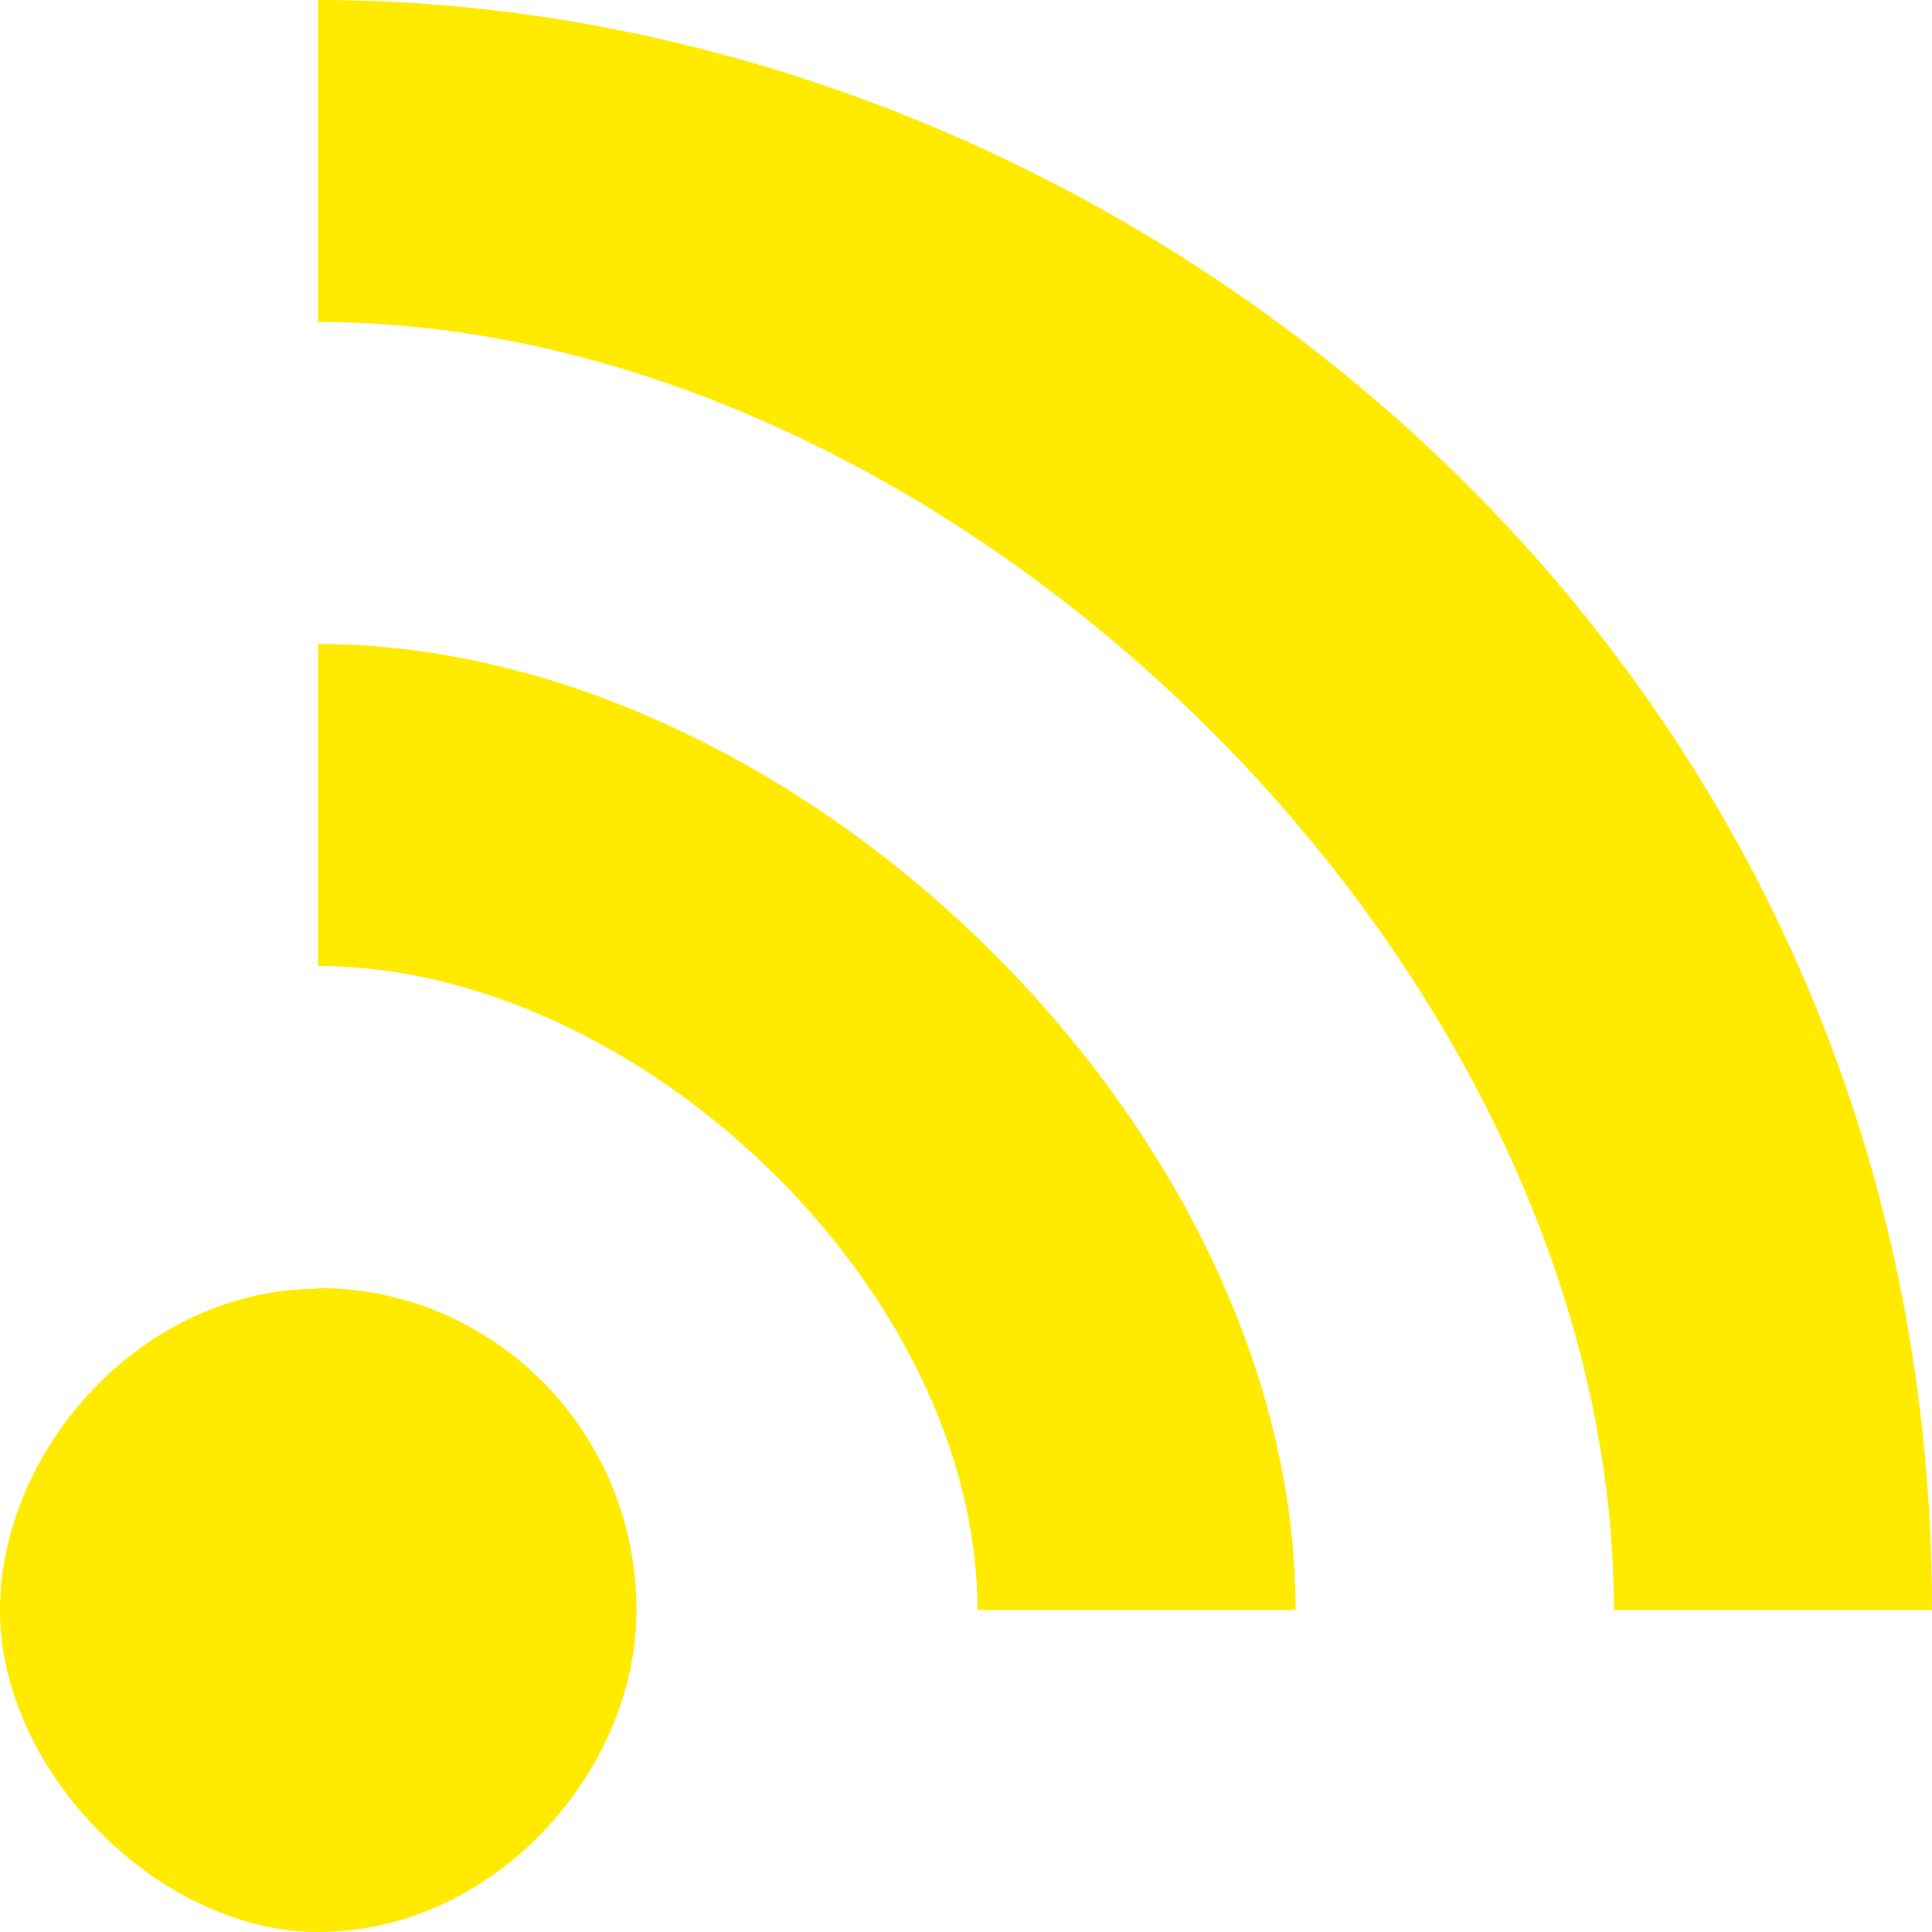
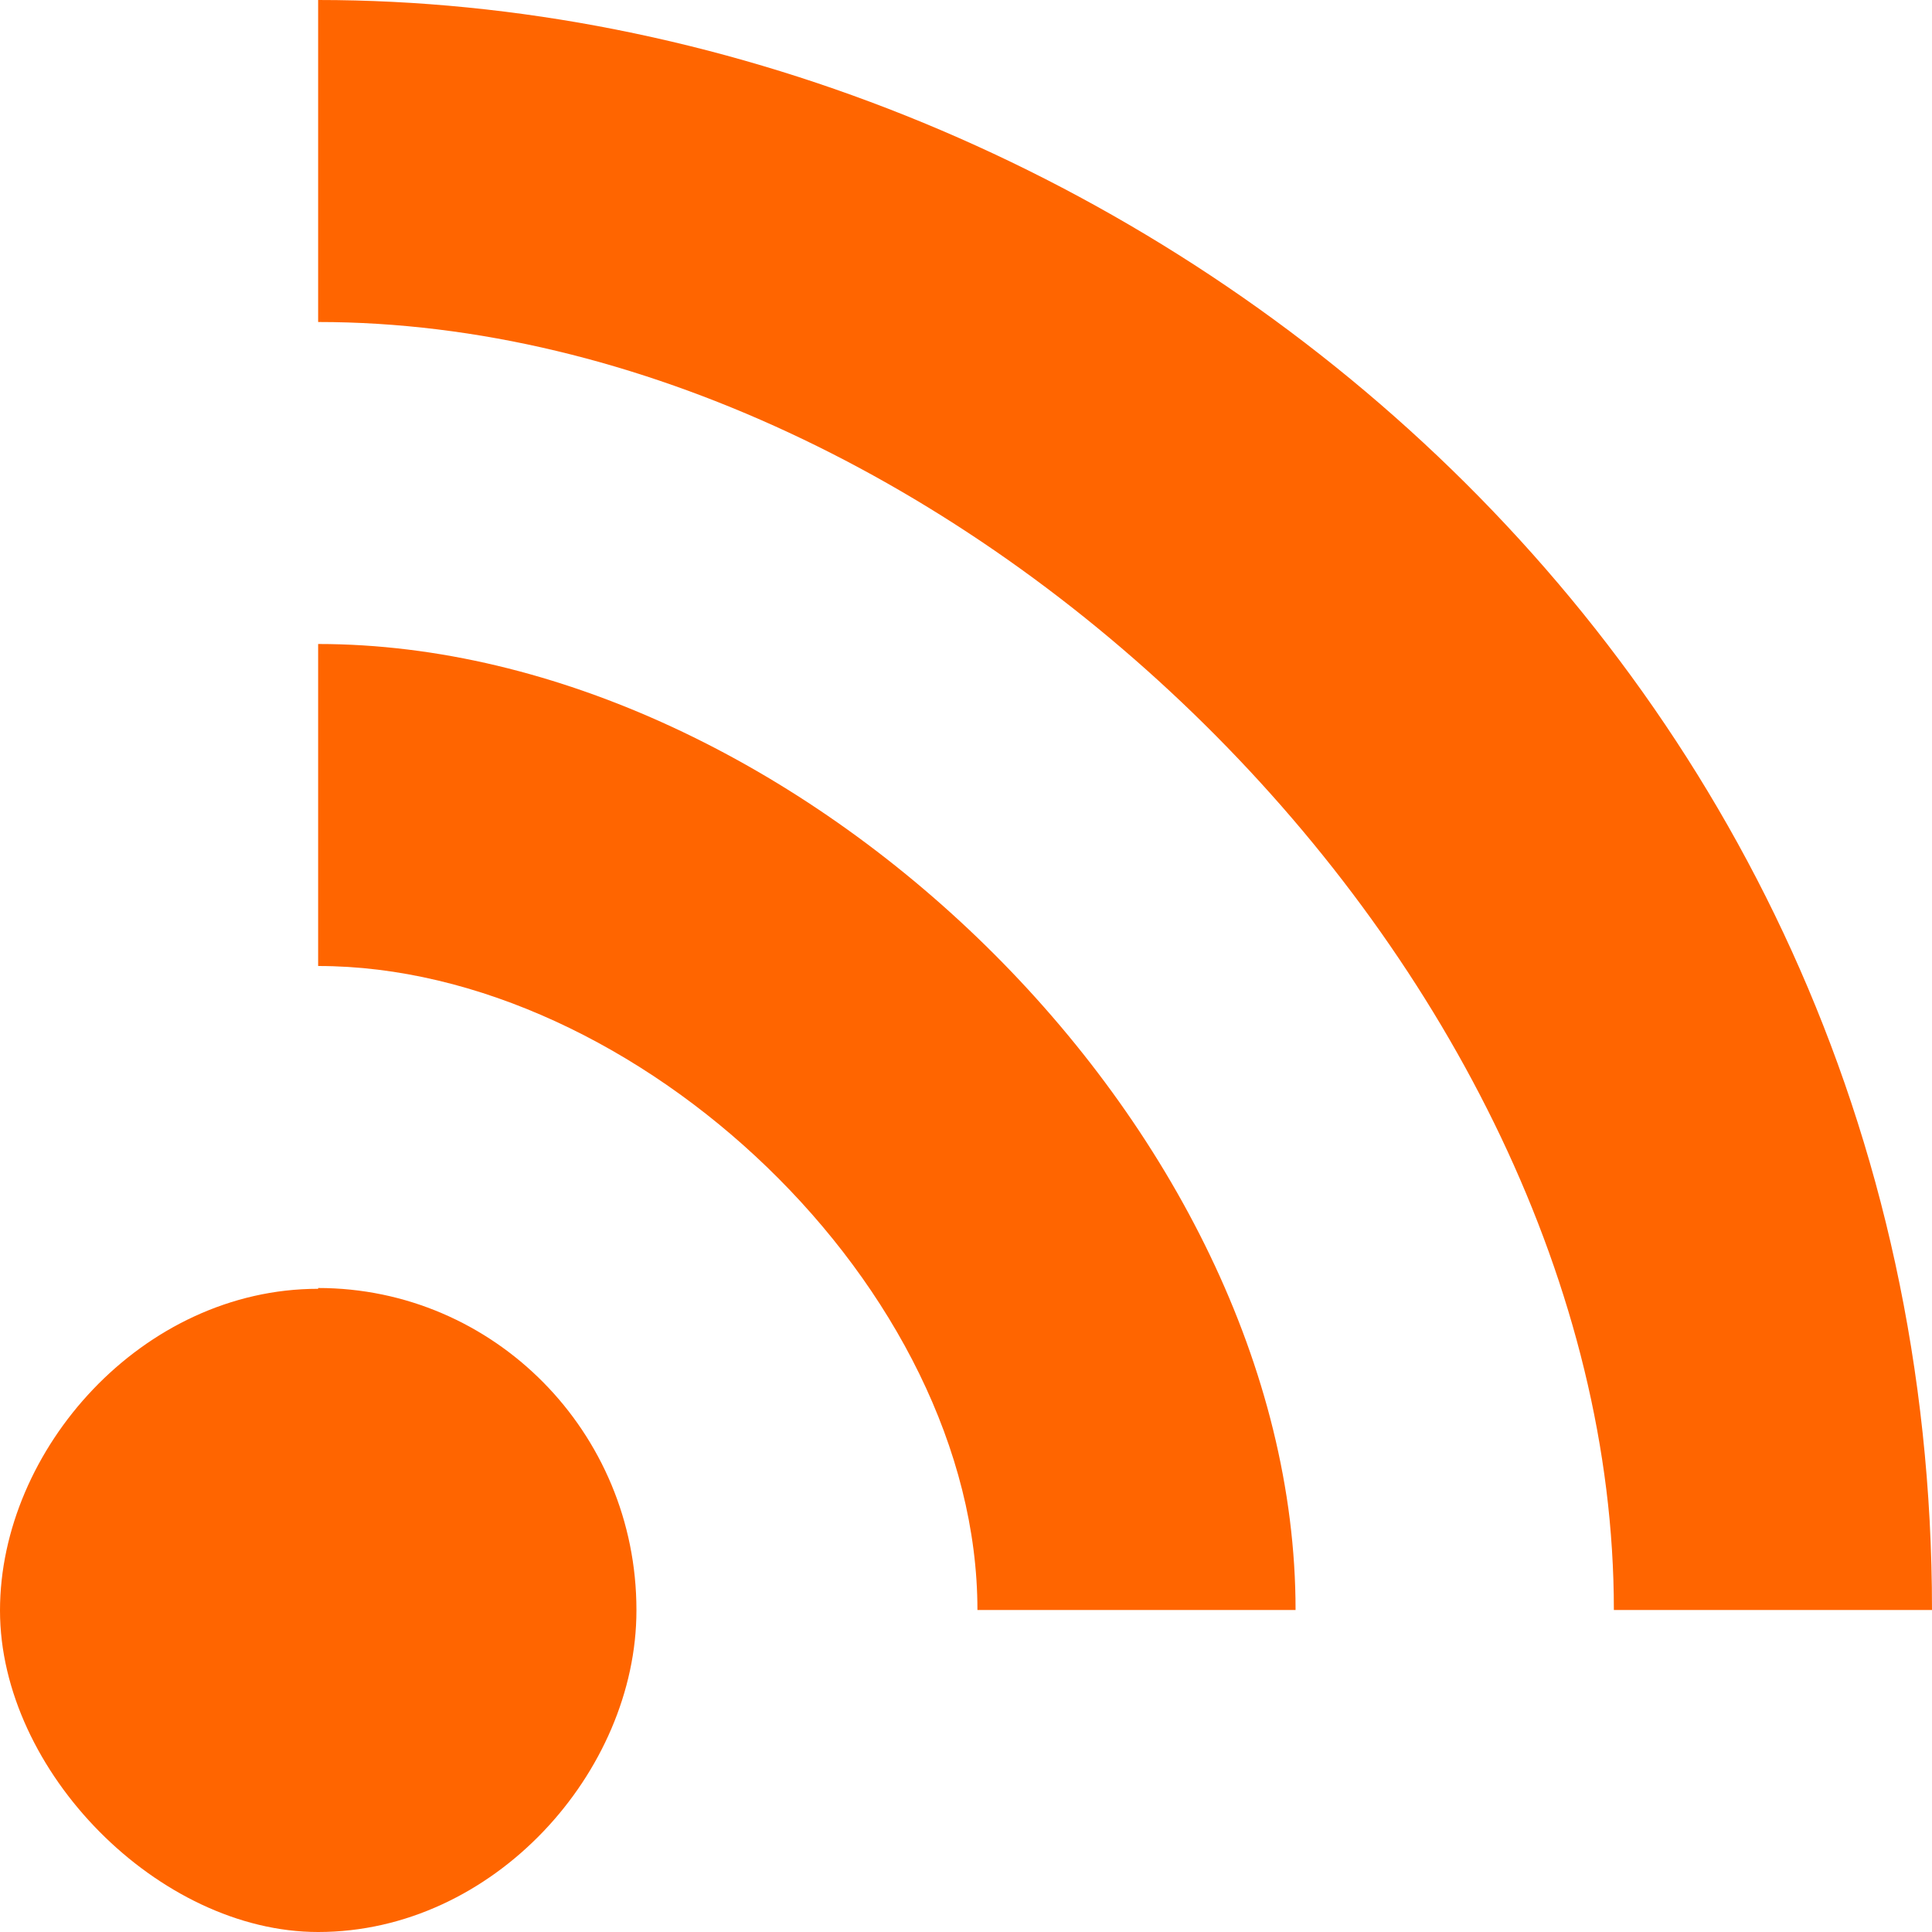
- <svg xmlns="http://www.w3.org/2000/svg" width="188px" height="188px" viewBox="0 0 12.00 12.00" version="1.1" fill="#000000" stroke="#000000">
+ <svg xmlns="http://www.w3.org/2000/svg" width="800px" height="800px" viewBox="0 0 12 12" version="1.1" fill="#000000">
  <g id="SVGRepo_bgCarrier" stroke-width="0" />
-   <g id="SVGRepo_tracerCarrier" stroke-linecap="round" stroke-linejoin="round" stroke="#CCCCCC" stroke-width="0.12" />
+   <g id="SVGRepo_tracerCarrier" stroke-linecap="round" stroke-linejoin="round" />
  <g id="SVGRepo_iconCarrier">
    <defs> </defs>
-     <g id="Page-1" stroke-width="0" fill="none" fill-rule="evenodd">
-       <g id="Dribbble-Light-Preview" transform="translate(-185, -3643)" fill="#ffea00">
+     <g id="Page-1" stroke="none" stroke-width="1" fill="none" fill-rule="evenodd">
+       <g id="Dribbble-Light-Preview" transform="translate(-185, -3643)" fill="rgba(255, 101, 0)">
        <g id="icons" transform="translate(56, 160)">
-           <path d="M130.976,3491 L130.976,3491.005 C129.884,3491.005 129,3492.003 129,3493.003 C129,3494.003 129.988,3495 130.976,3495 C132.068,3495 132.953,3494.003 132.953,3493.003 L132.953,3493 L132.953,3493 C132.953,3491.895 132.068,3491 130.976,3491 M130.976,3487 L130.976,3489 C132.953,3489 135.071,3491 135.071,3493 L137.047,3493 C137.047,3490 133.941,3487 130.976,3487 M141,3493 L139.024,3493 C139.024,3489 134.929,3485 130.976,3485 L130.976,3483 C135.918,3483 141,3487 141,3493" id="wifi-[#ffea00]"> </path>
+           <path d="M130.976,3491 L130.976,3491.005 C129.884,3491.005 129,3492.003 129,3493.003 C129,3494.003 129.988,3495 130.976,3495 C132.068,3495 132.953,3494.003 132.953,3493.003 L132.953,3493 L132.953,3493 C132.953,3491.895 132.068,3491 130.976,3491 M130.976,3487 L130.976,3489 C132.953,3489 135.071,3491 135.071,3493 L137.047,3493 C137.047,3490 133.941,3487 130.976,3487 M141,3493 L139.024,3493 C139.024,3489 134.929,3485 130.976,3485 L130.976,3483 C135.918,3483 141,3487 141,3493" id="wifi-[rgba(255, 101, 0)]"> </path>
        </g>
      </g>
    </g>
  </g>
</svg>
